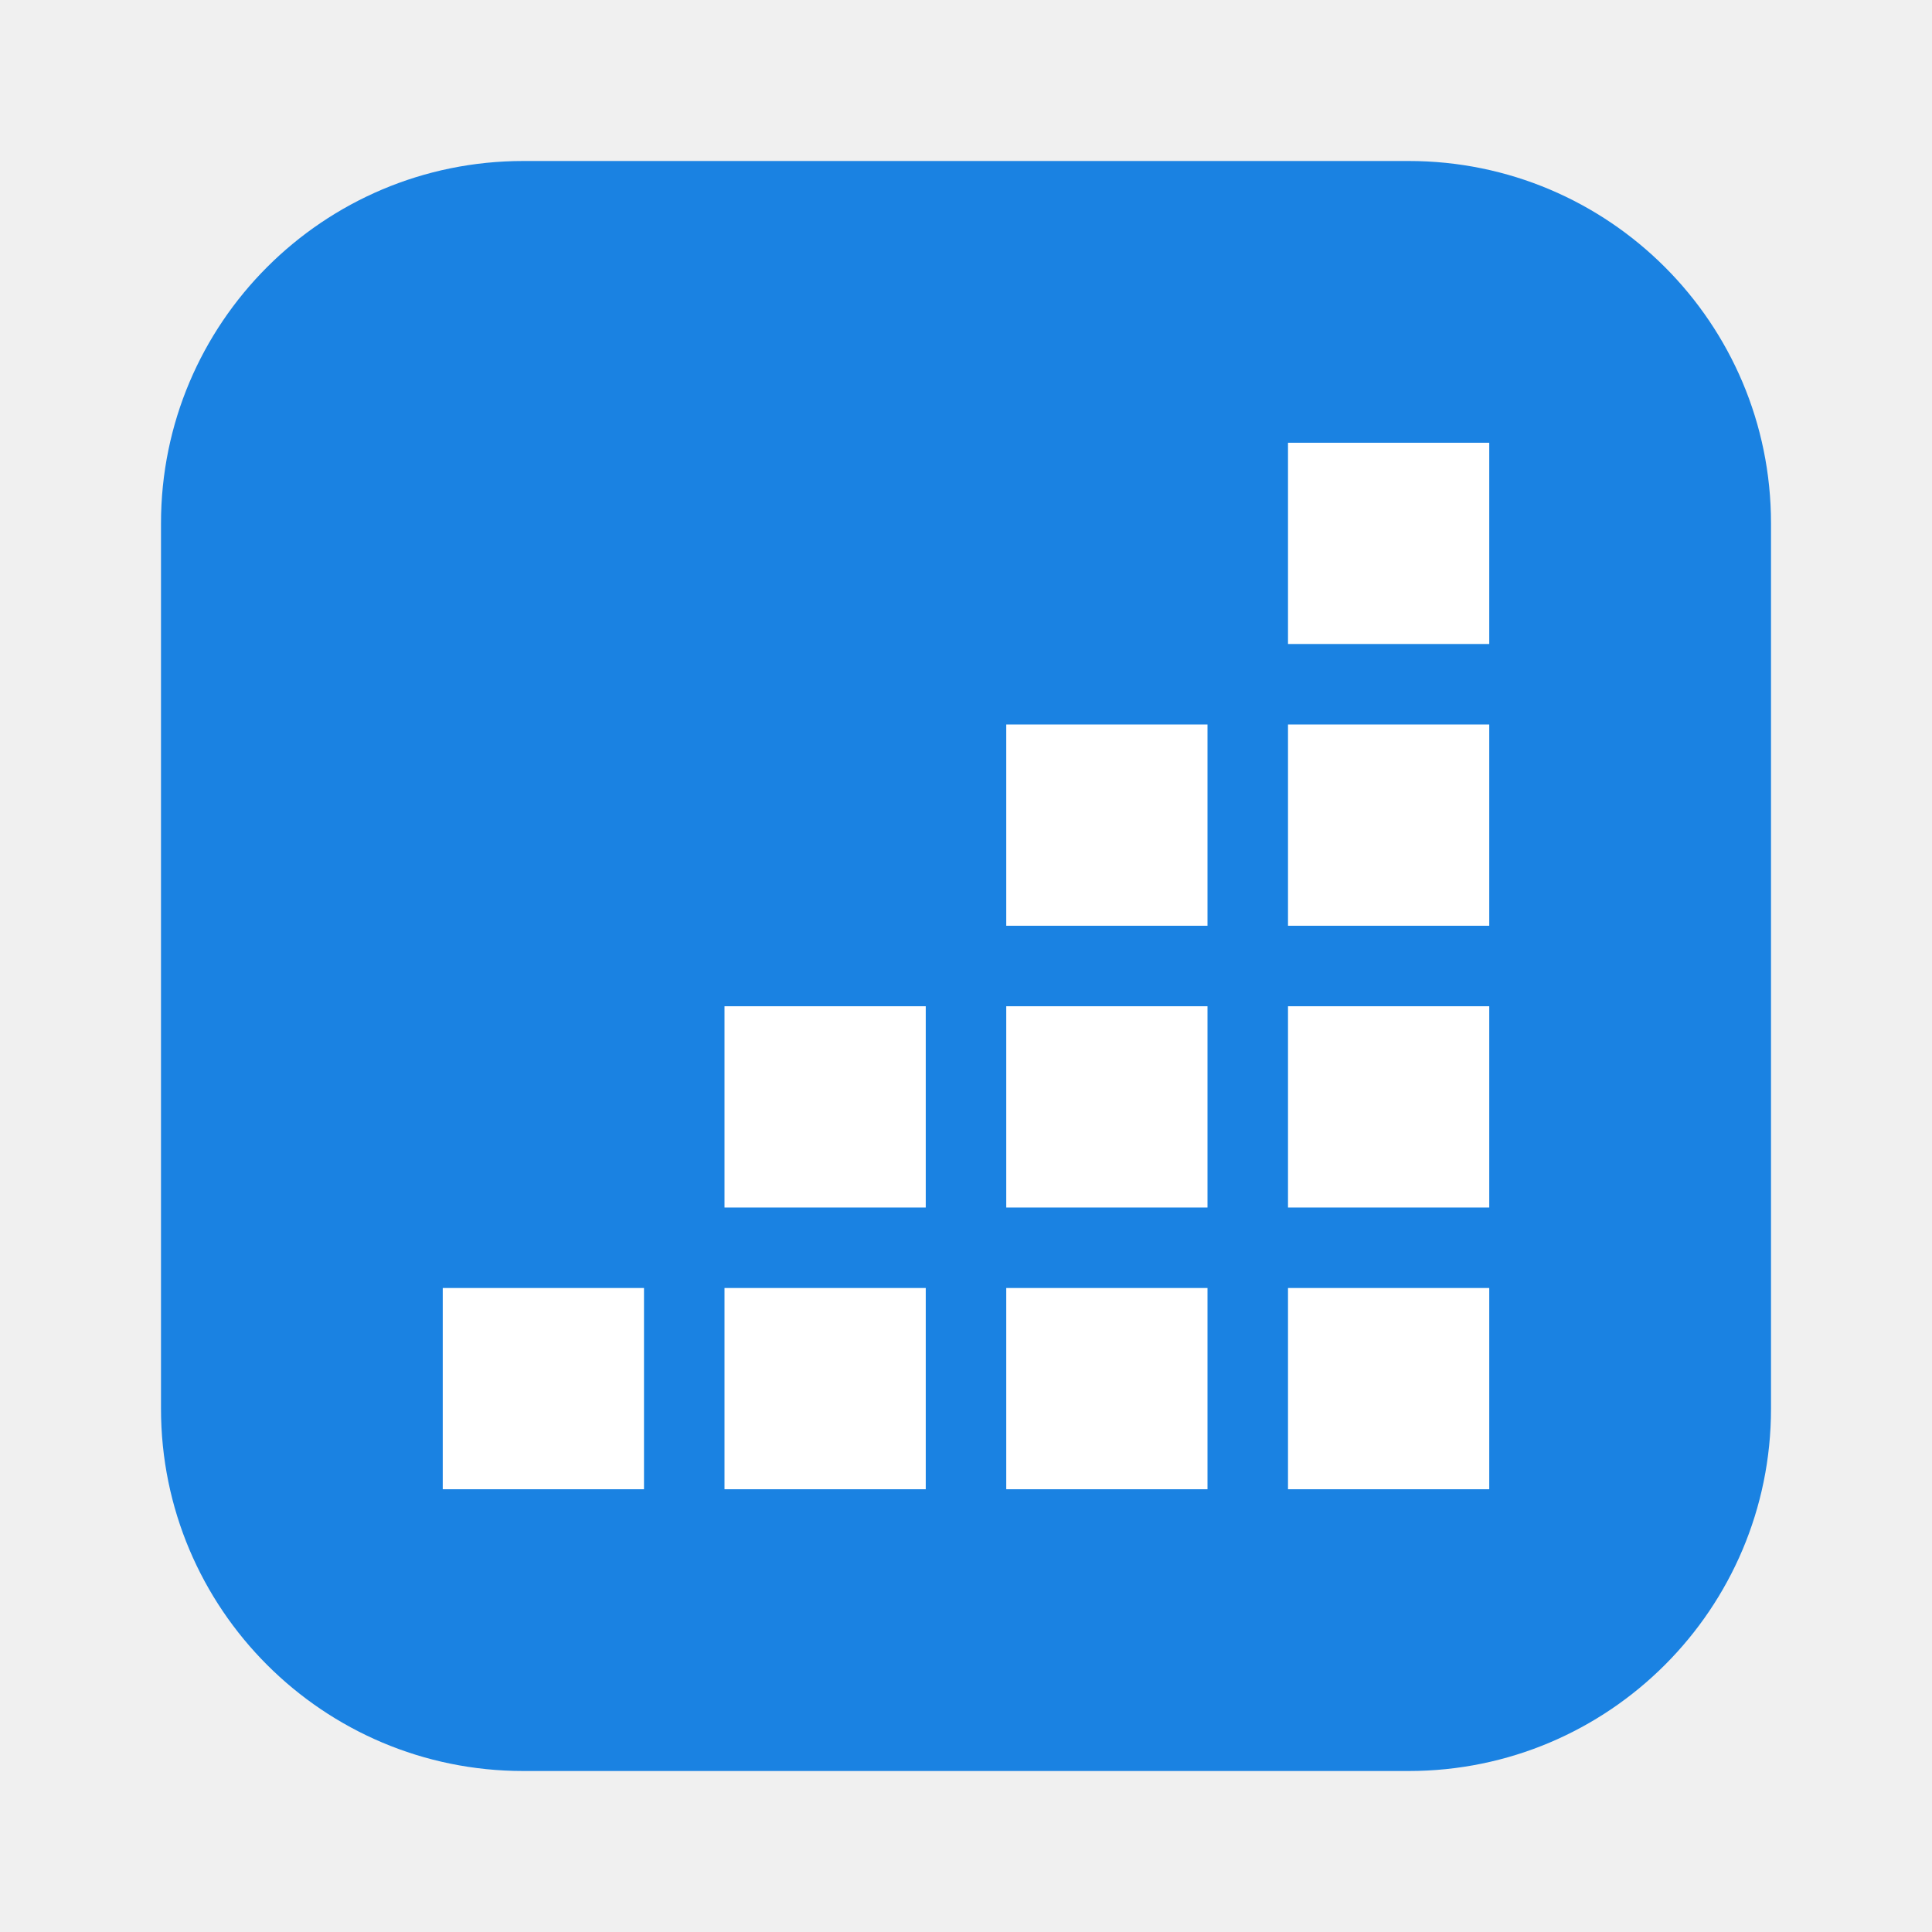
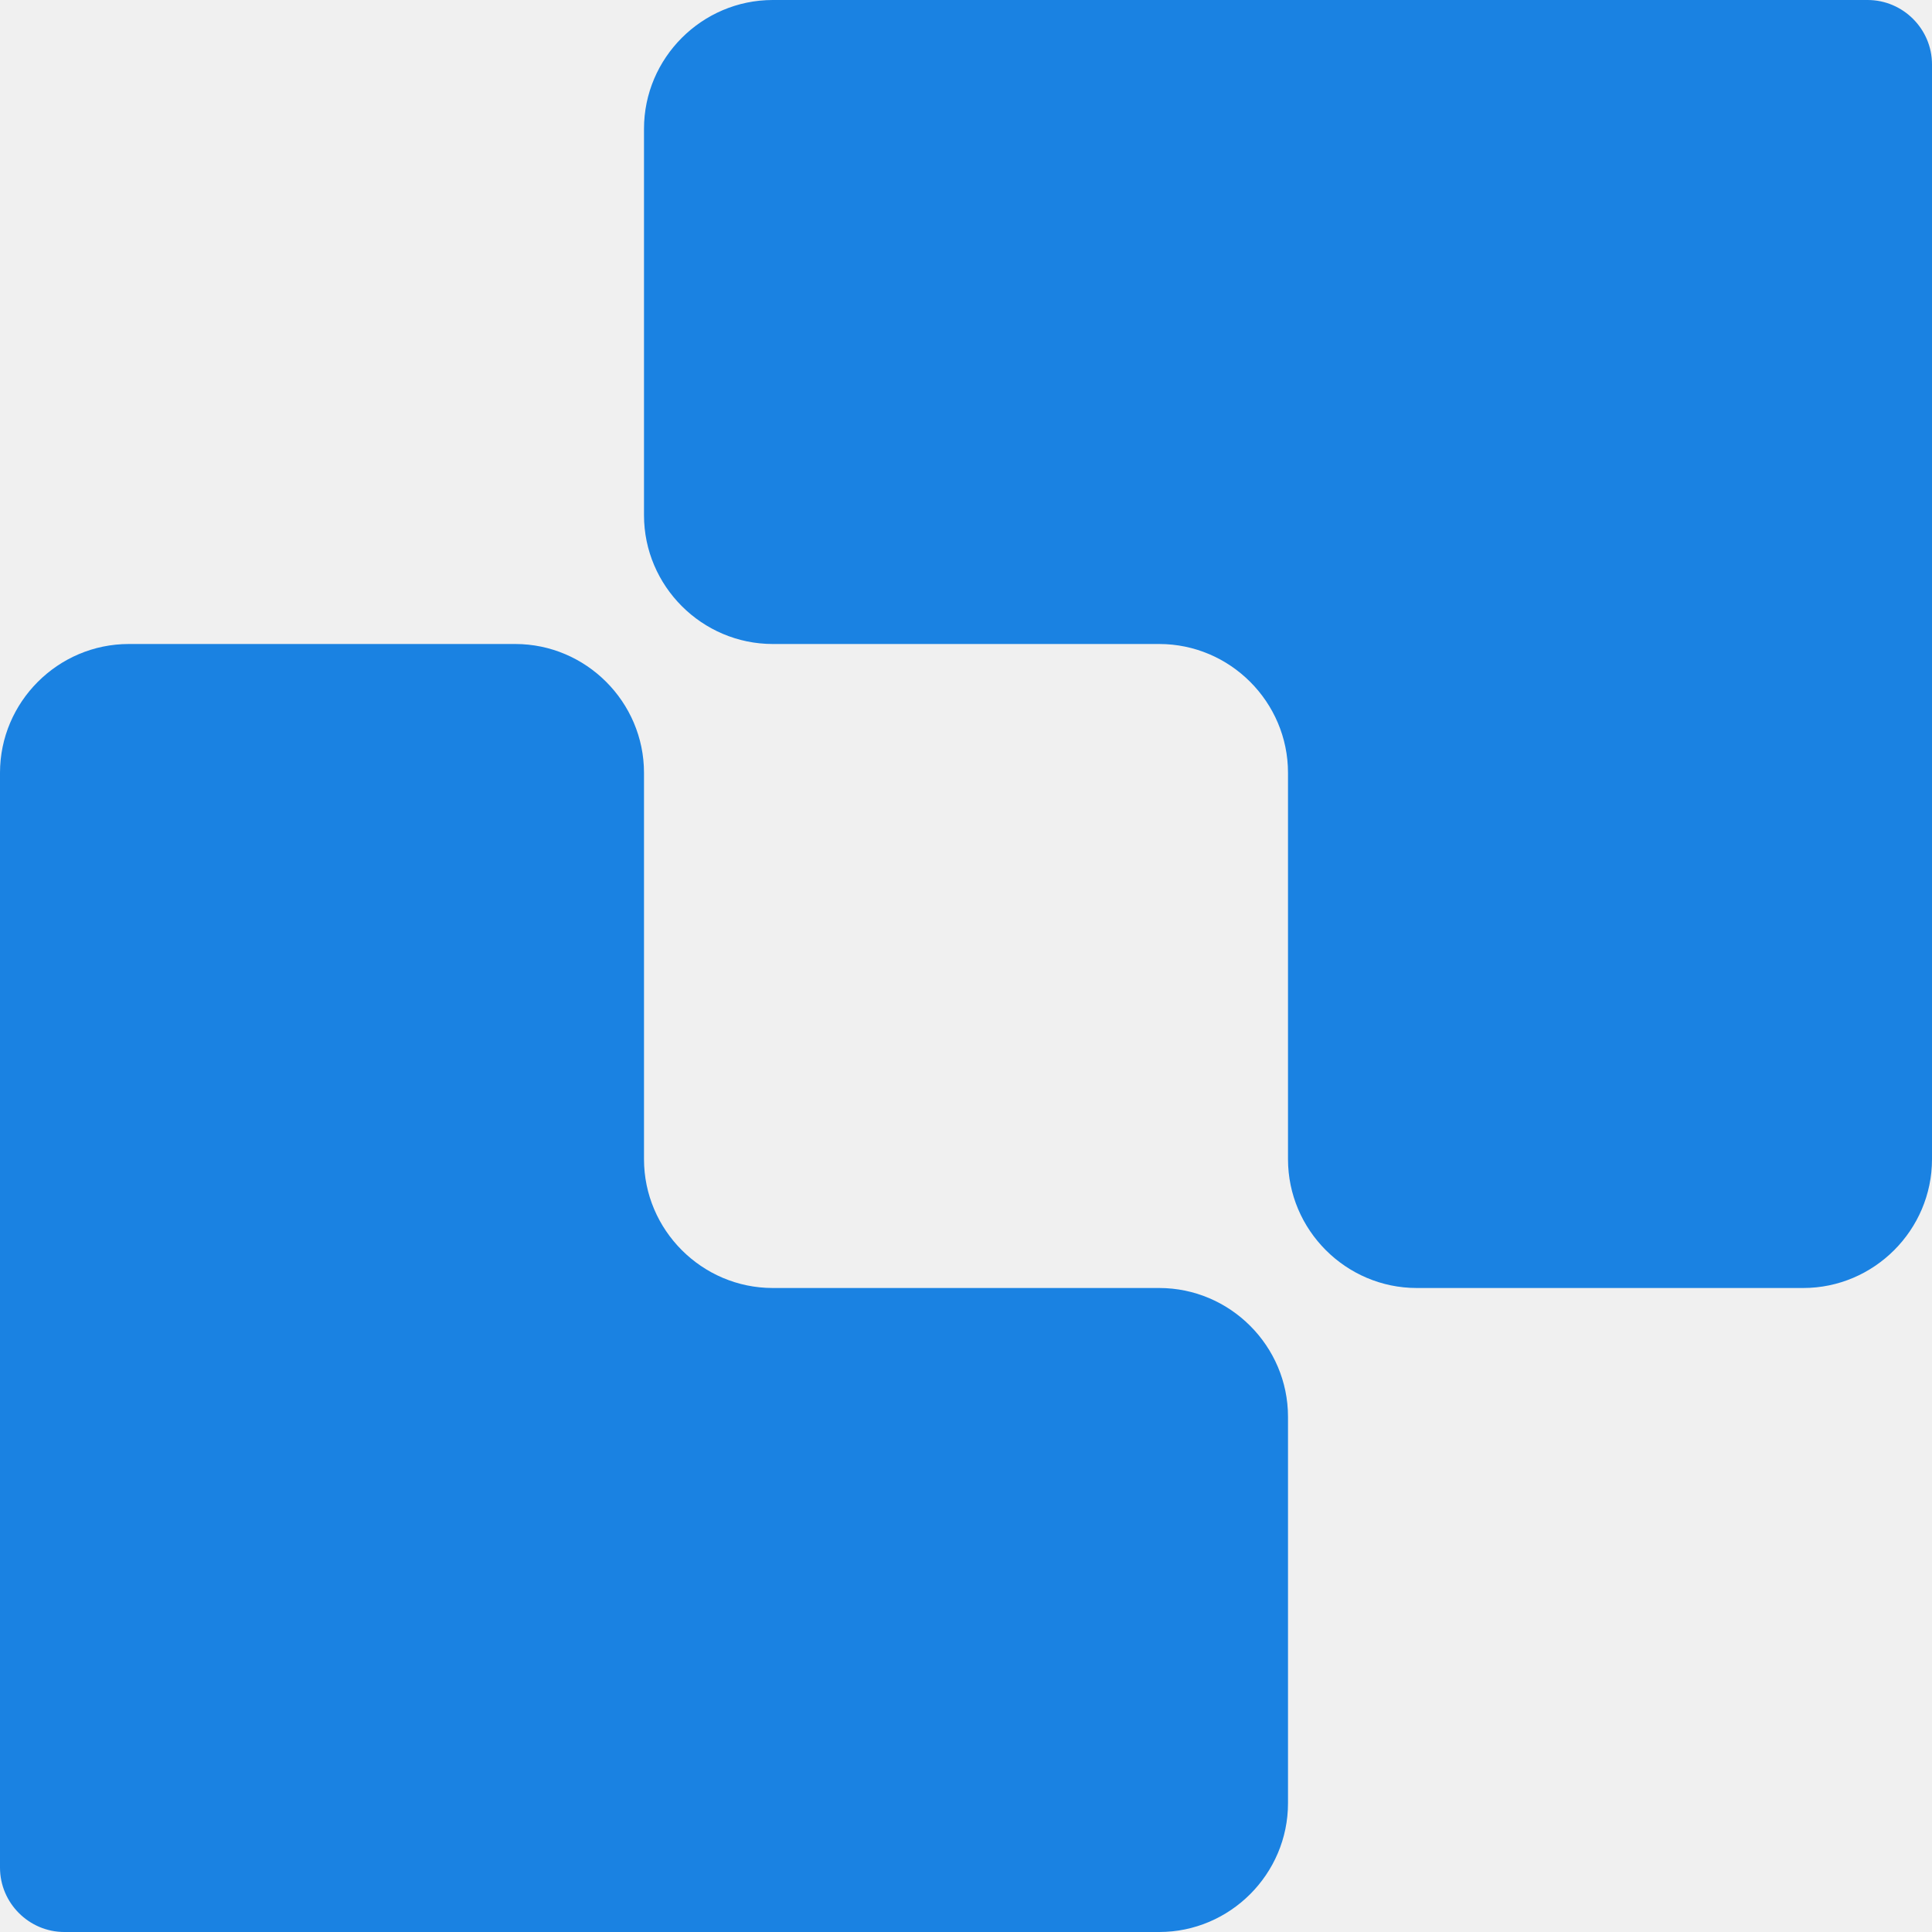
- <svg xmlns="http://www.w3.org/2000/svg" viewBox="0 0 48 48" fill="none">
-   <rect x="4" y="4" width="40" height="40" rx="9" fill="#1A82E2" />
-   <path d="M11 32 h5 v5 h-5 Z M18 25 h5 v5 h-5 Z M18 32 h5 v5 h-5 Z M25 18 h5 v5 h-5 Z M25 25 h5 v5 h-5 Z M25 32 h5 v5 h-5 Z M32 11 h5 v5 h-5 Z M32 18 h5 v5 h-5 Z M32 25 h5 v5 h-5 Z M32 32 h5 v5 h-5 Z" fill="#FFFFFF" />
+ <svg xmlns="http://www.w3.org/2000/svg" viewBox="0 0 24 24">
+   <path fill="#1A82E2" d="M.8 24h13.6c.88 0 1.6-.72 1.6-1.6v-4.8c0-.88-.72-1.6-1.6-1.6H9.6c-.88 0-1.6-.72-1.6-1.6V9.6C8 8.72 7.28 8 6.4 8H1.6C.72 8 0 8.72 0 9.6v13.6c0 .44.36.8.8.8zM23.2 0H9.6C8.72 0 8 .72 8 1.6v4.8C8 7.28 8.72 8 9.6 8h4.8c.88 0 1.6.72 1.6 1.6v4.8c0 .88.72 1.6 1.6 1.6h4.8c.88 0 1.6-.72 1.6-1.6V.8c0-.44-.36-.8-.8-.8Z" />
</svg>
